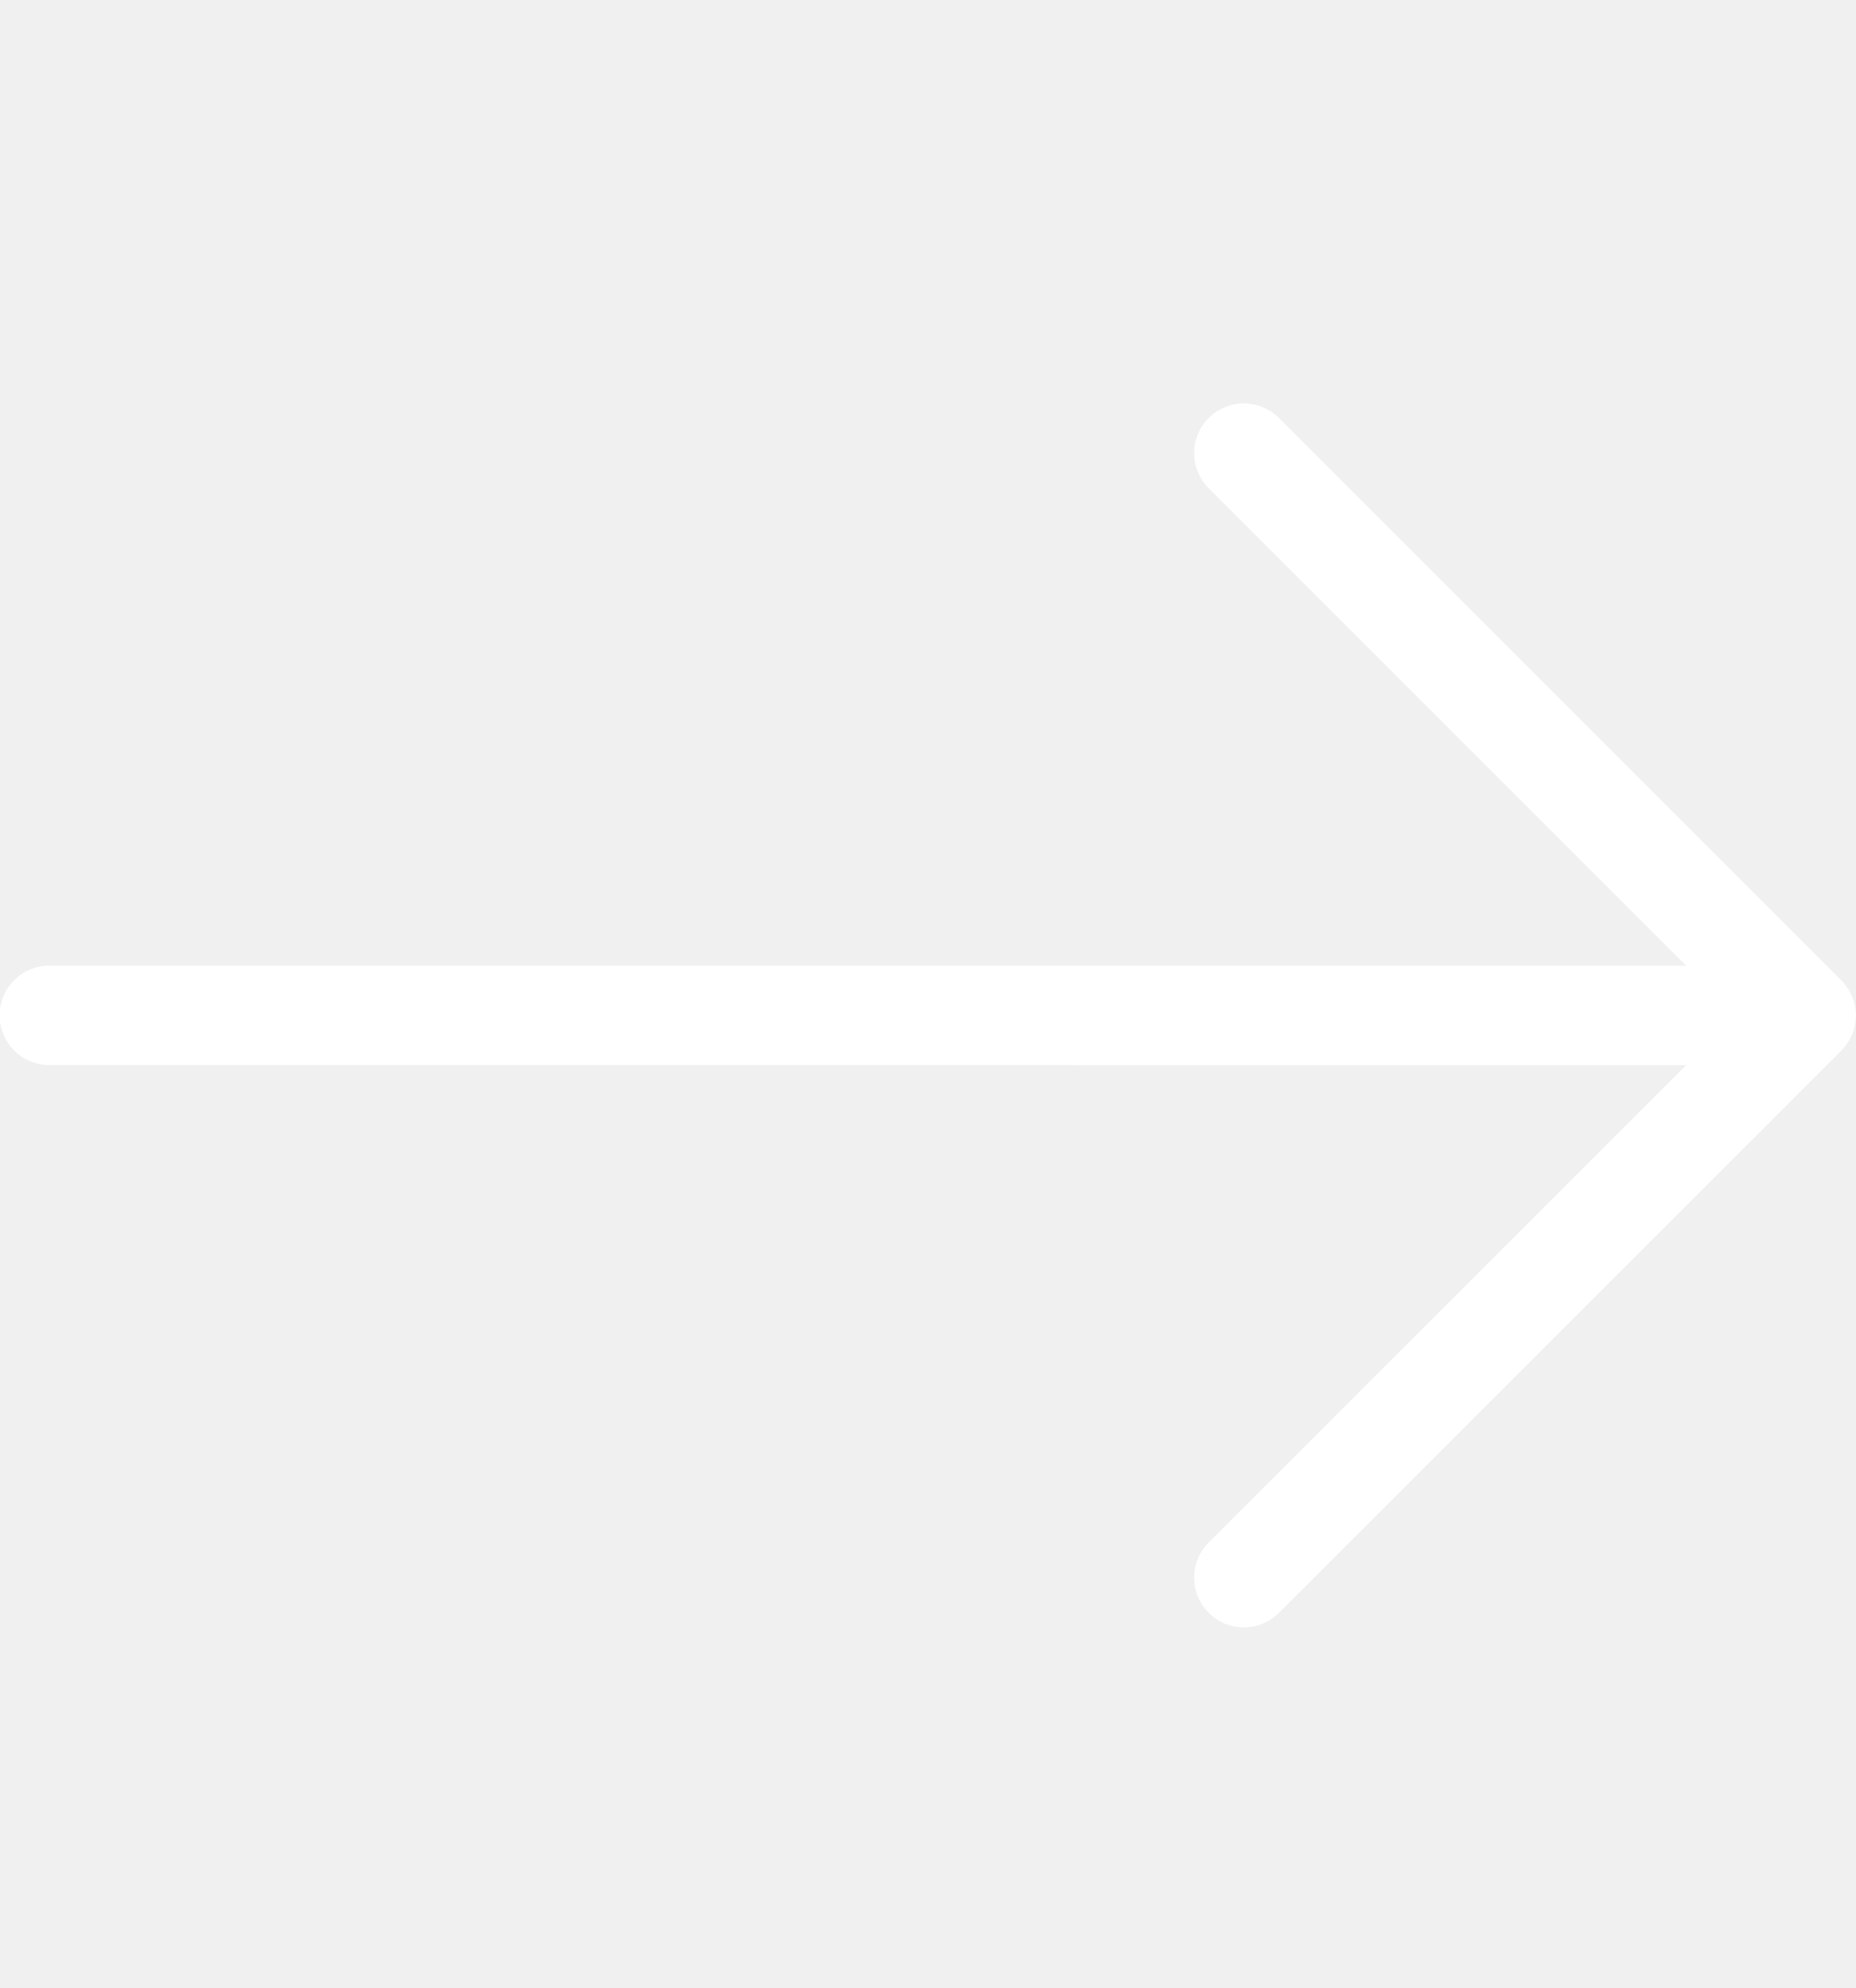
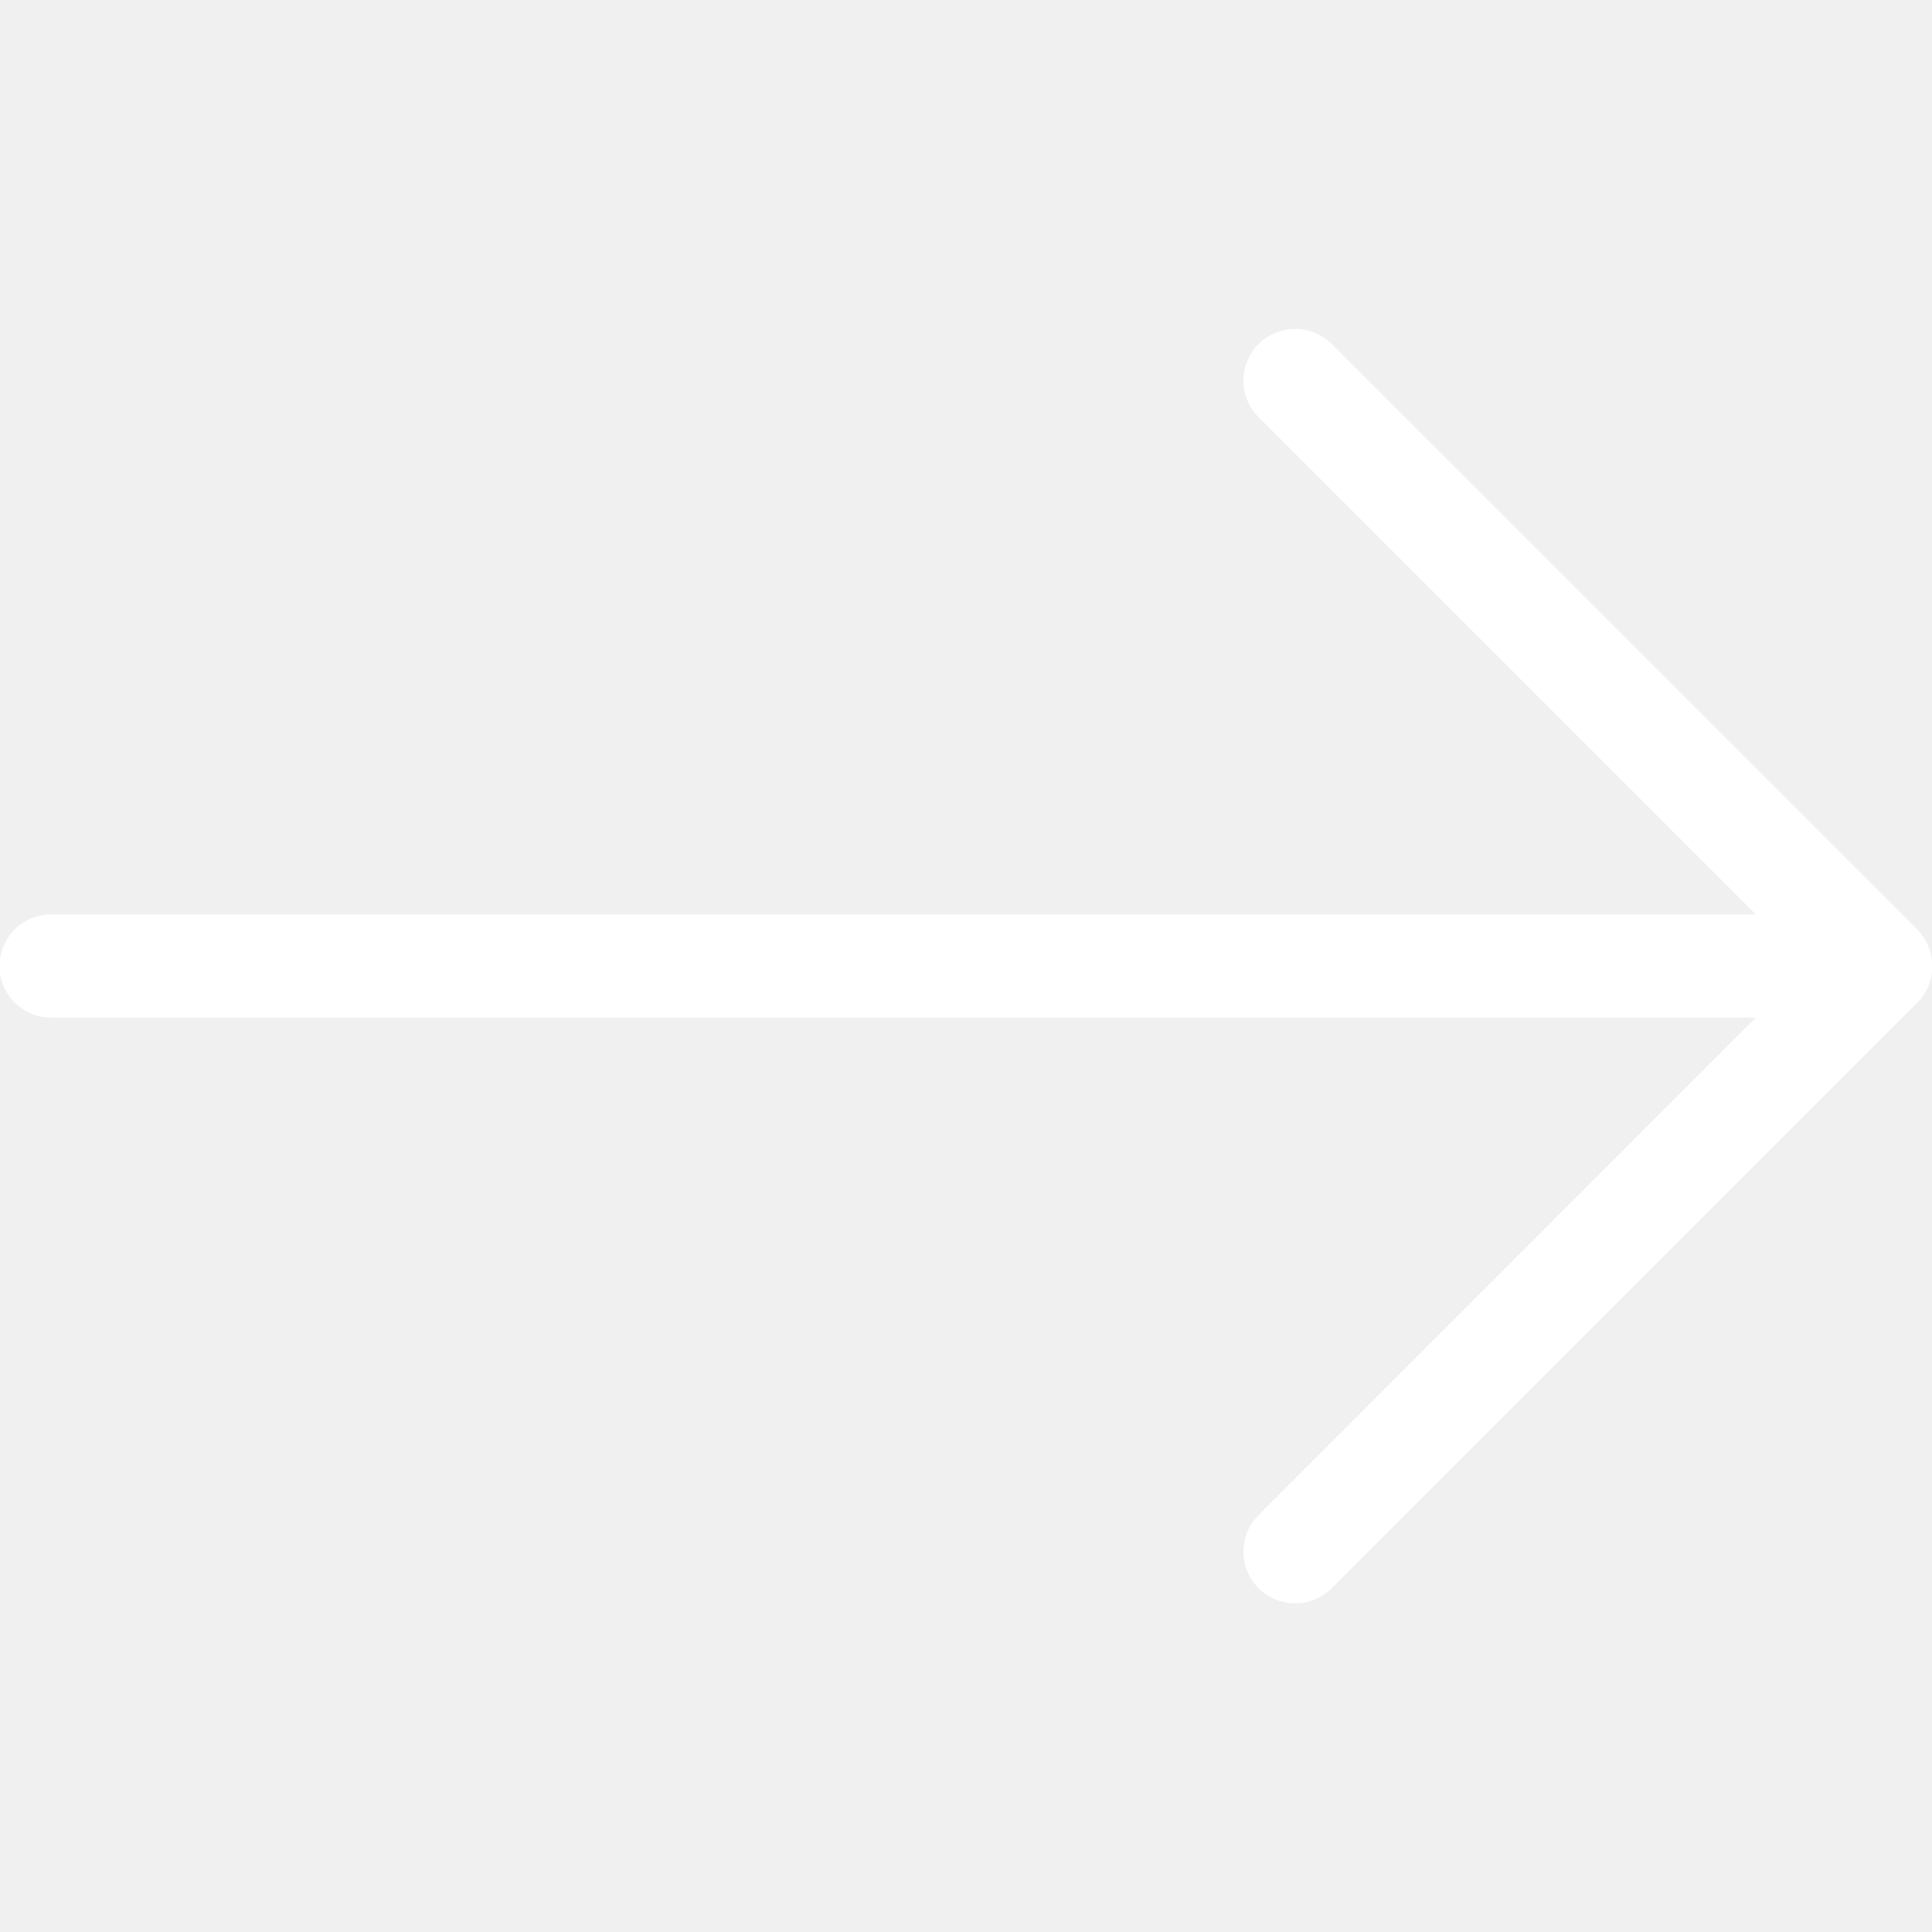
- <svg xmlns="http://www.w3.org/2000/svg" width="14" height="15" viewBox="0 0 14 15" fill="none">
+ <svg xmlns="http://www.w3.org/2000/svg" width="14" height="14" viewBox="0 0 14 14" fill="none">
  <g clip-path="url(#clip0_3709_10942)">
-     <path d="M13.171 7.662L0.372 7.661" stroke="white" stroke-width="0.75" stroke-linecap="round" />
-     <path d="M9.385 3.419L13.628 7.662L9.385 11.904" stroke="white" stroke-width="0.75" stroke-linecap="round" stroke-linejoin="round" />
+     <path d="M9.12 2.493C9.267 2.347 9.504 2.347 9.65 2.493L13.893 6.735C14.039 6.882 14.039 7.119 13.893 7.266L9.65 11.509C9.504 11.655 9.267 11.655 9.12 11.509C8.974 11.362 8.974 11.125 9.12 10.979L12.723 7.375H0.372C0.165 7.375 -0.003 7.207 -0.003 7C-0.003 6.793 0.165 6.625 0.372 6.625H12.722L9.12 3.023C8.974 2.877 8.974 2.64 9.12 2.493Z" fill="white" />
  </g>
  <defs>
    <clipPath id="clip0_3709_10942">
-       <rect width="14" height="14" fill="white" transform="translate(0 0.661133)" />
+       <rect width="14" height="14" fill="white" />
    </clipPath>
  </defs>
</svg>
